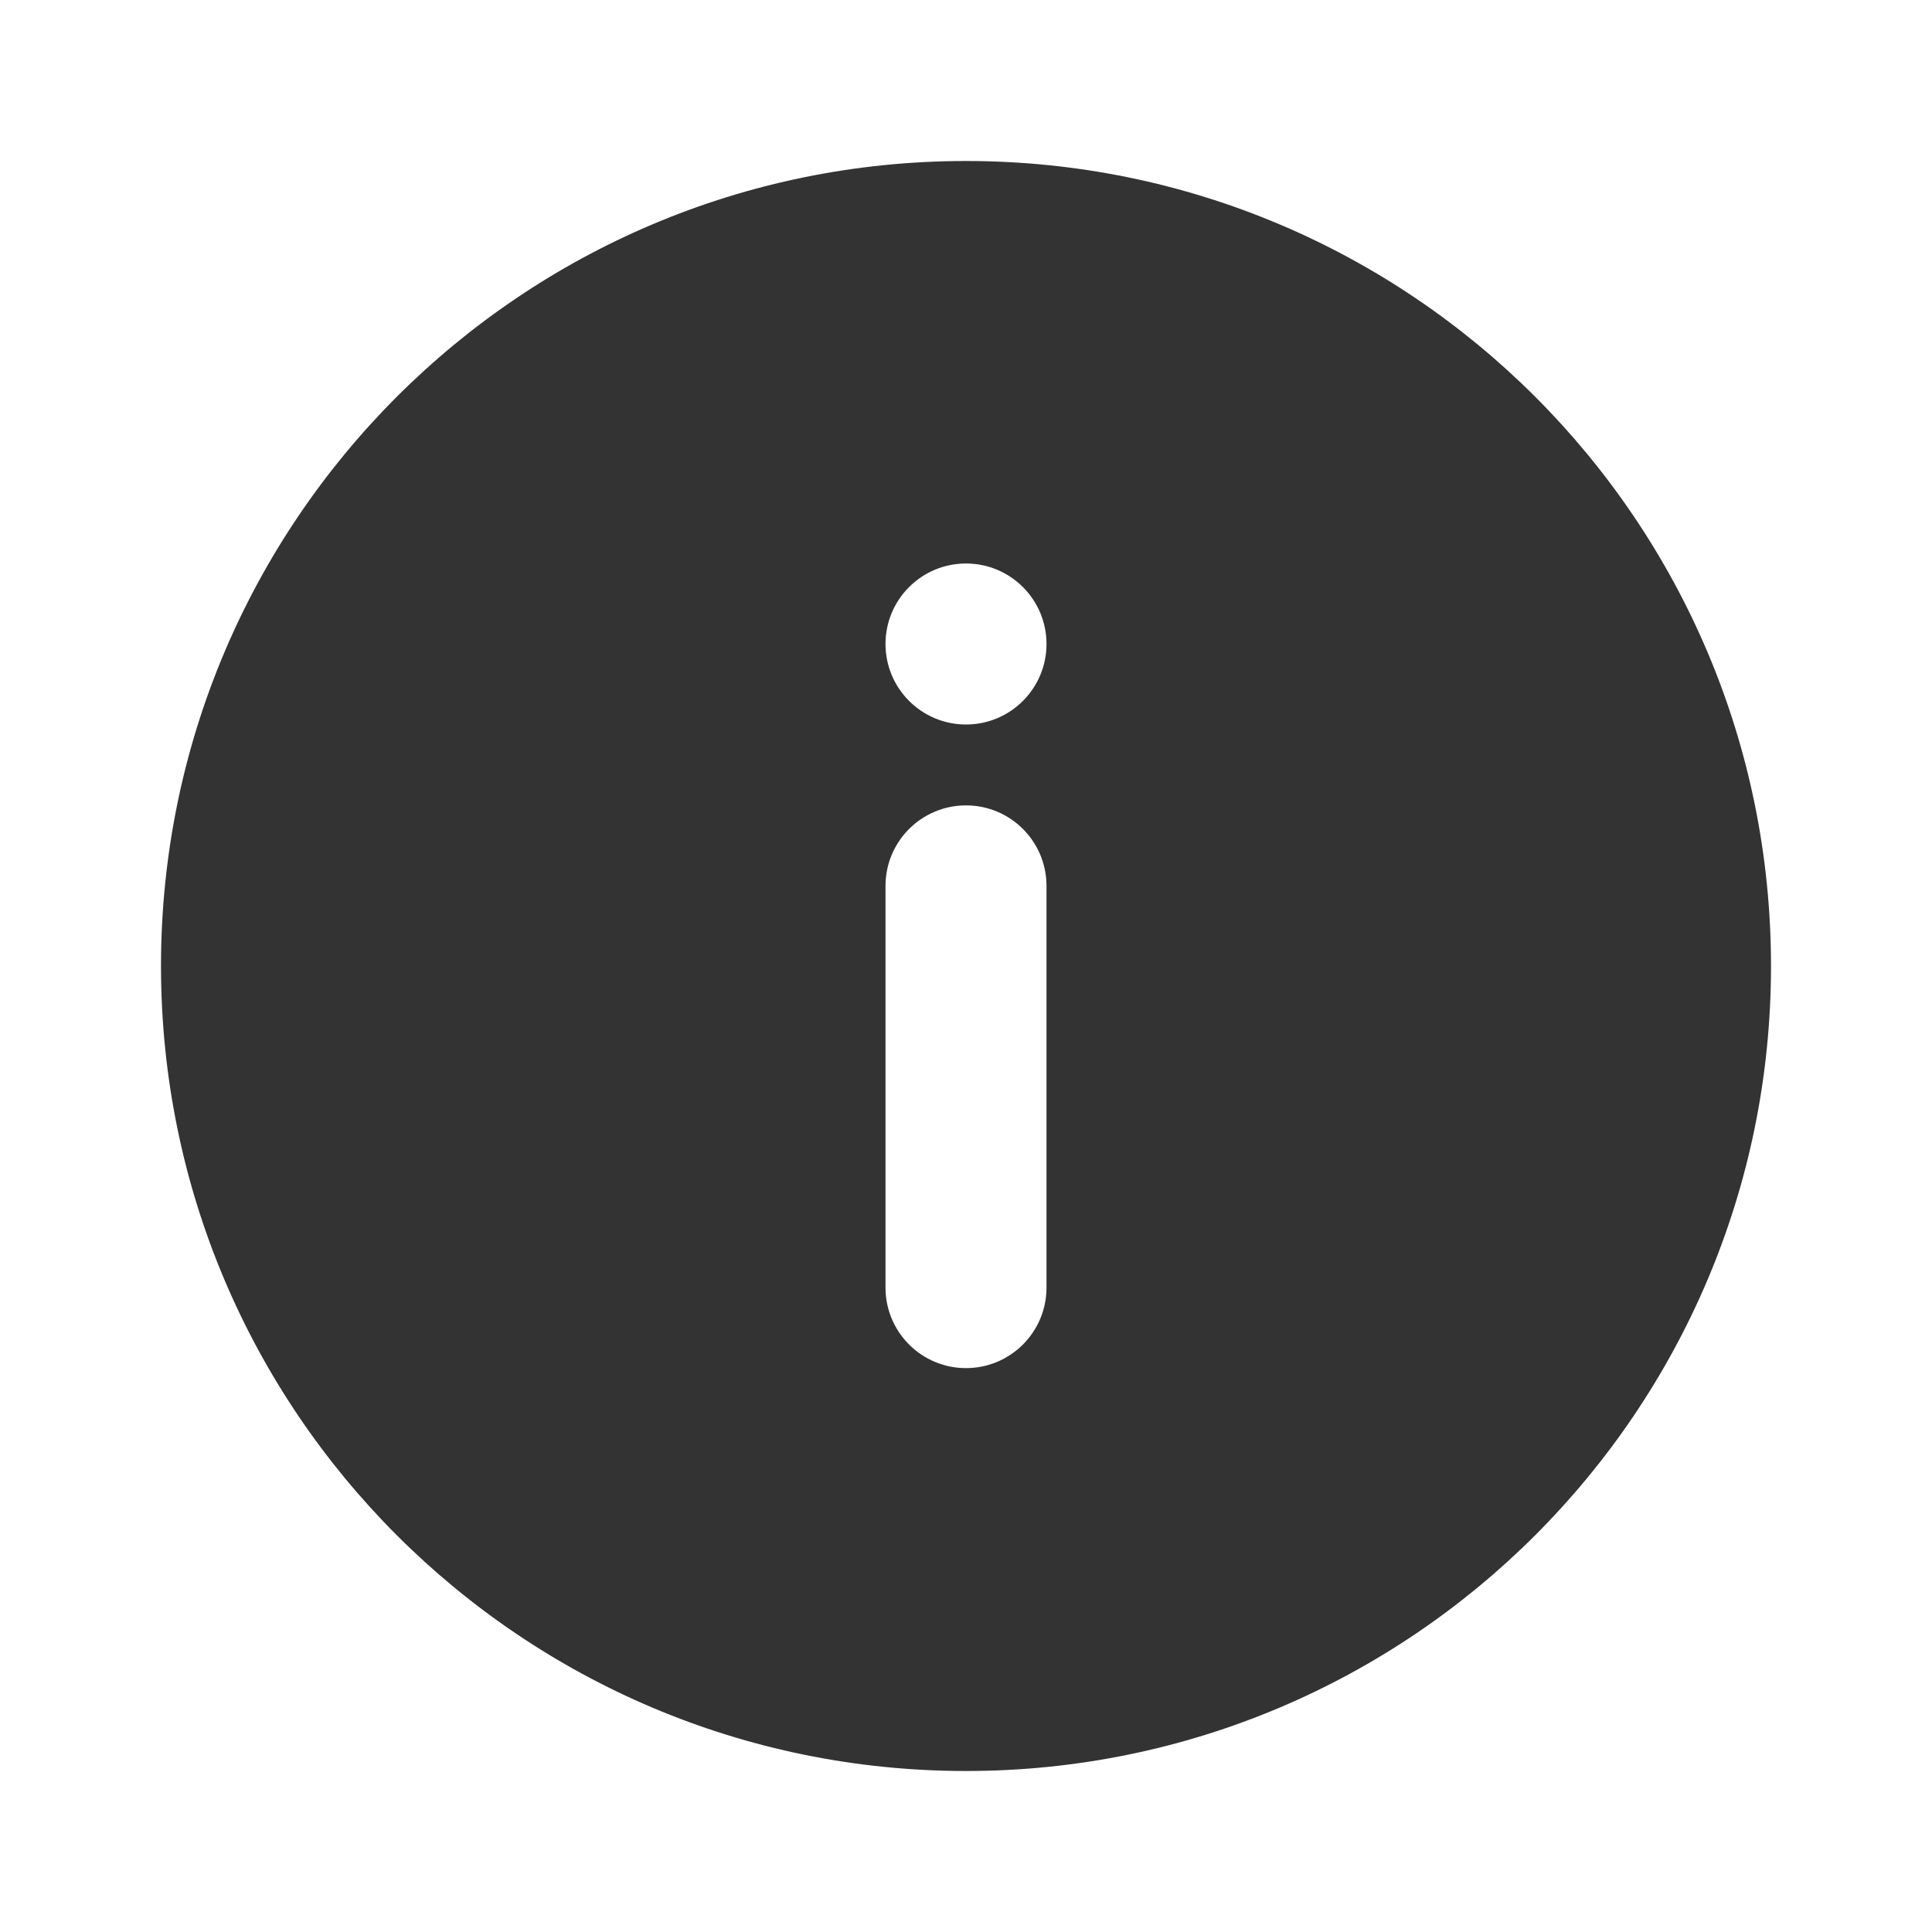
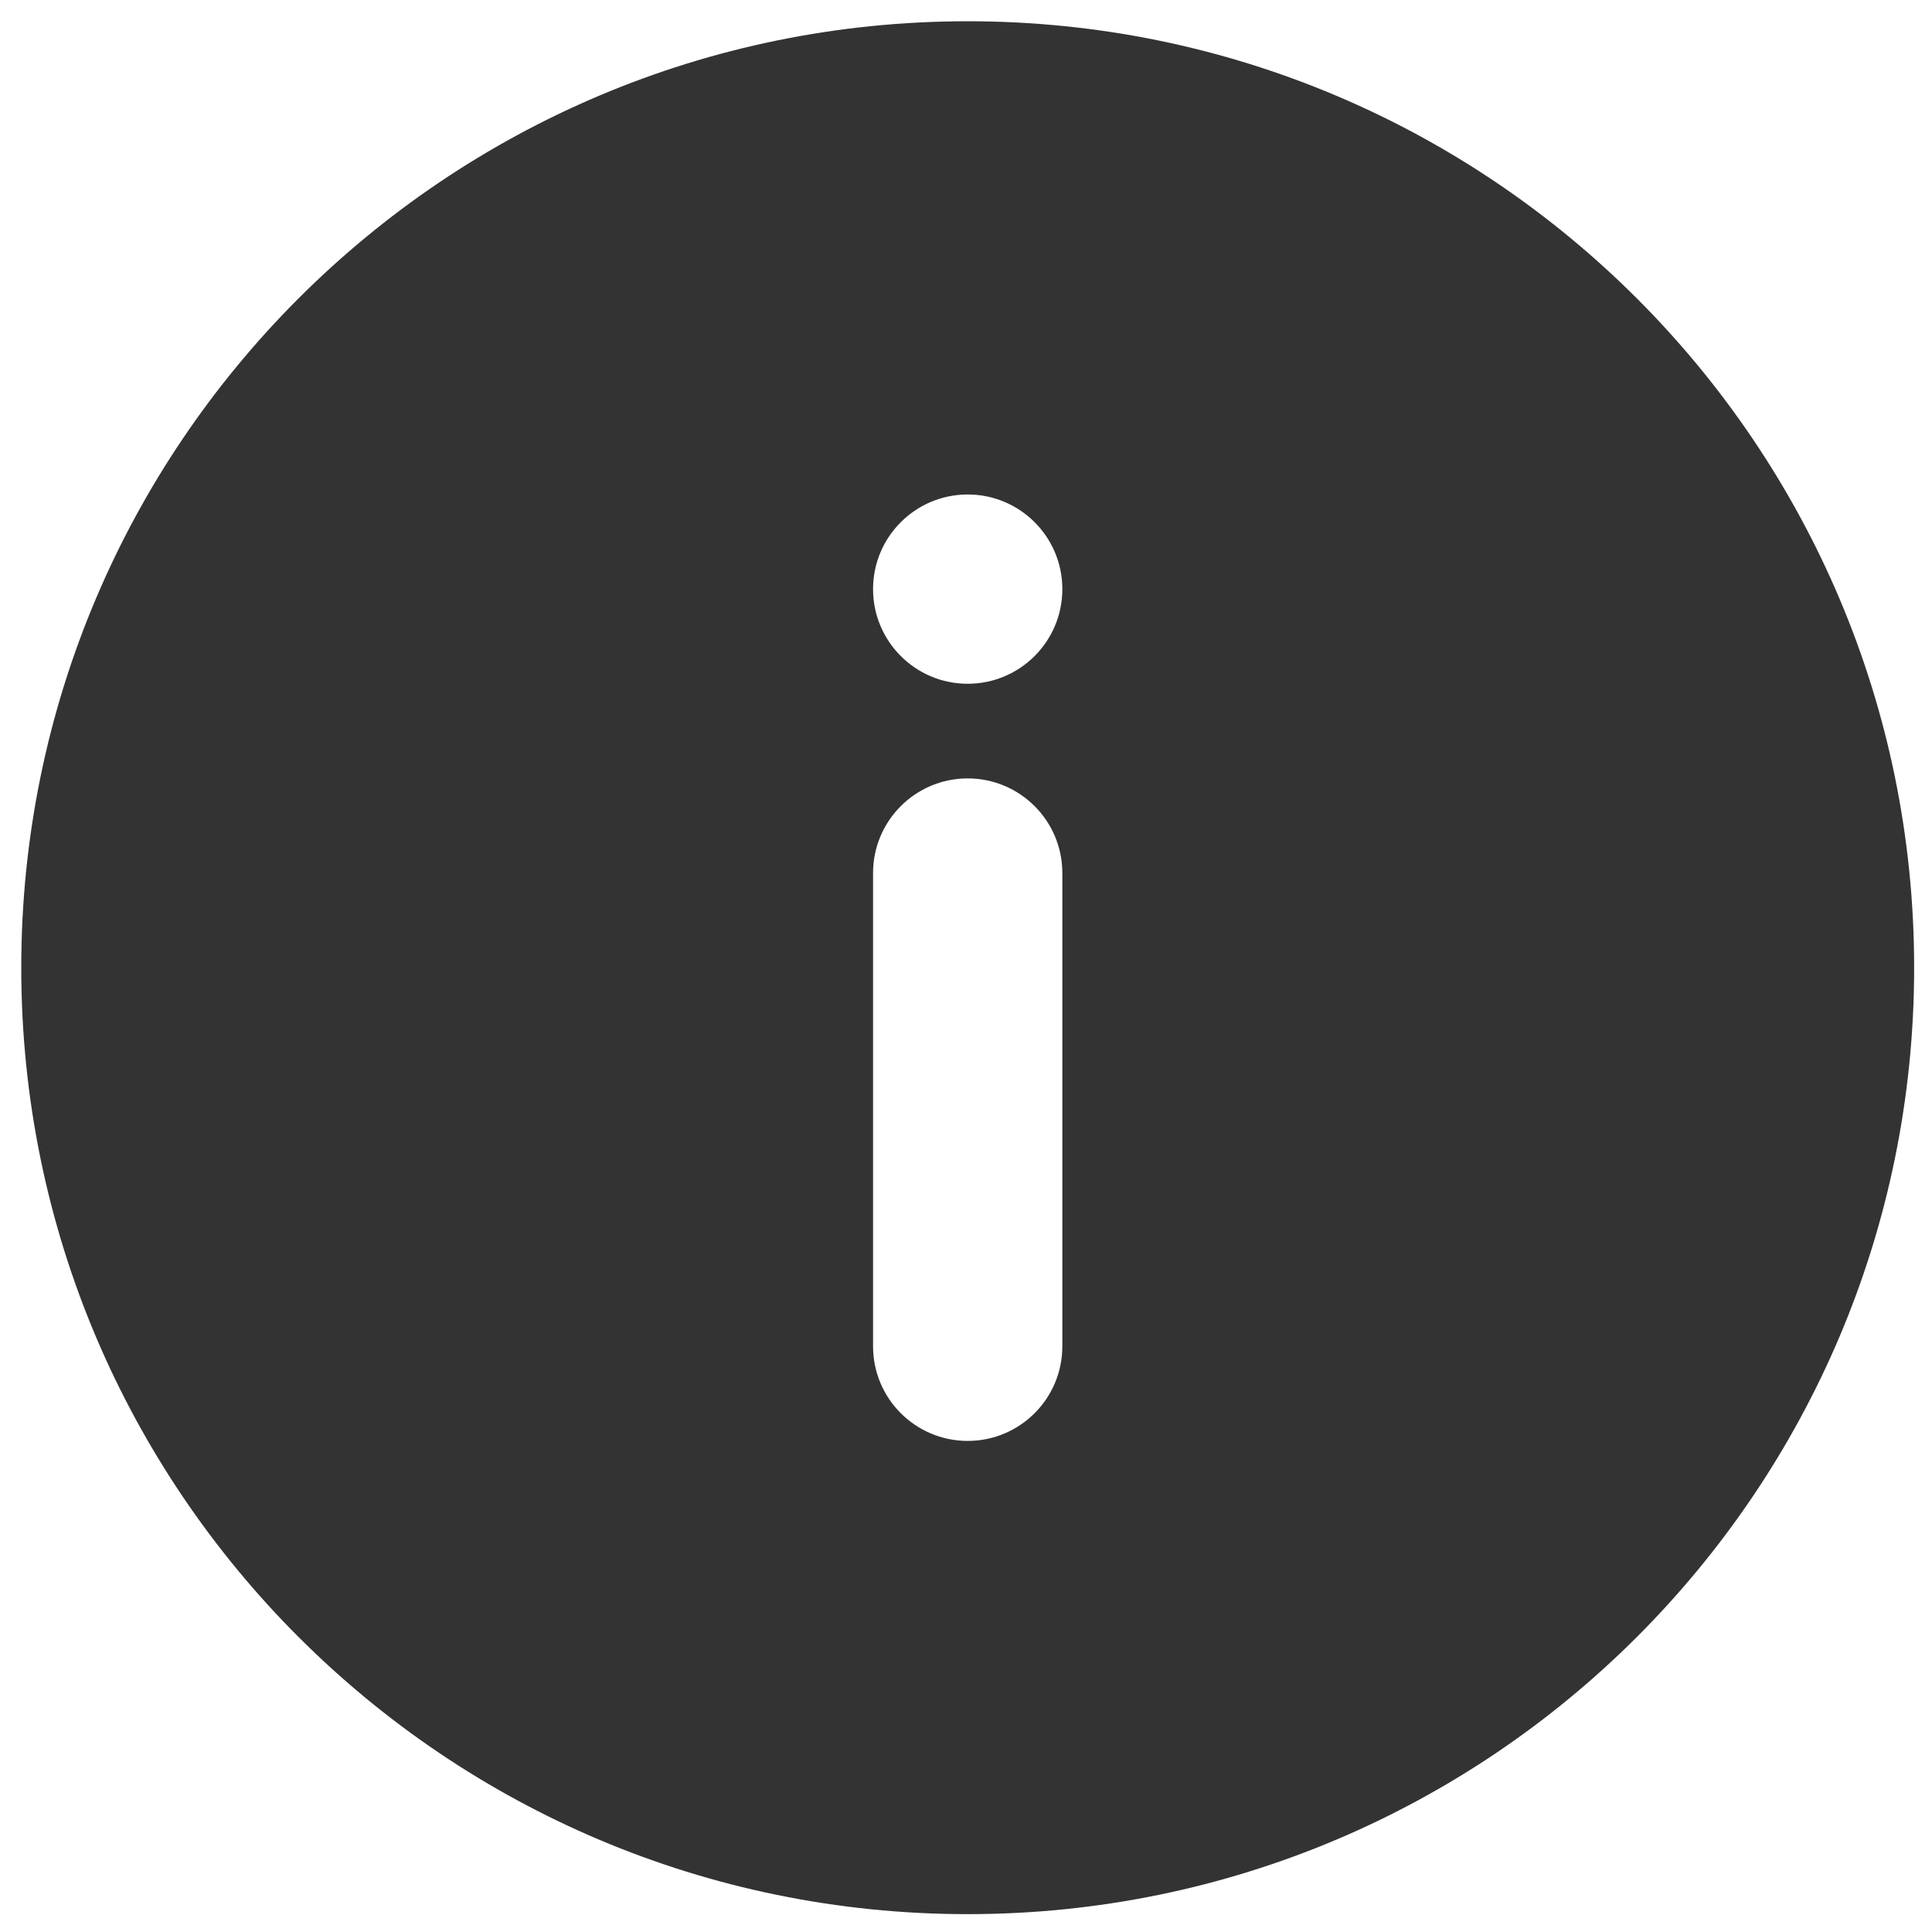
- <svg xmlns="http://www.w3.org/2000/svg" class="icon" width="200px" height="200.00px" viewBox="0 0 1024 1024" version="1.1">
-   <path fill="#333333" d="M512 85.333a426.667 426.667 0 1 0 426.667 426.667A426.667 426.667 0 0 0 512 85.333z m42.667 597.333a42.667 42.667 0 0 1-85.333 0v-213.333a42.667 42.667 0 0 1 85.333 0z m-42.667-298.667a42.667 42.667 0 1 1 42.667-42.667 42.667 42.667 0 0 1-42.667 42.667z" />
+ <svg xmlns="http://www.w3.org/2000/svg" xml:space="preserve" width="1080" height="1080">
+   <path d="M512 85.333C276.359 85.333 85.333 276.36 85.333 512c0 235.641 191.026 426.667 426.667 426.667 235.641 0 426.667-191.026 426.667-426.667C938.667 276.359 747.64 85.333 512 85.333zm42.667 597.334c0 23.564-19.103 42.666-42.667 42.666s-42.667-19.102-42.667-42.666V469.333c0-23.564 19.103-42.666 42.667-42.666s42.667 19.102 42.667 42.666zM512 384c-23.564 0-42.667-19.103-42.667-42.667s19.103-42.666 42.667-42.666 42.667 19.102 42.667 42.666A42.667 42.667 0 0 1 512 384z" style="stroke:none;stroke-width:1;stroke-dasharray:none;stroke-linecap:butt;stroke-dashoffset:0;stroke-linejoin:miter;stroke-miterlimit:4;fill:#333;fill-rule:nonzero;opacity:1" transform="matrix(1.24 0 0 1.24 -93.93 -93.93)" />
</svg>
